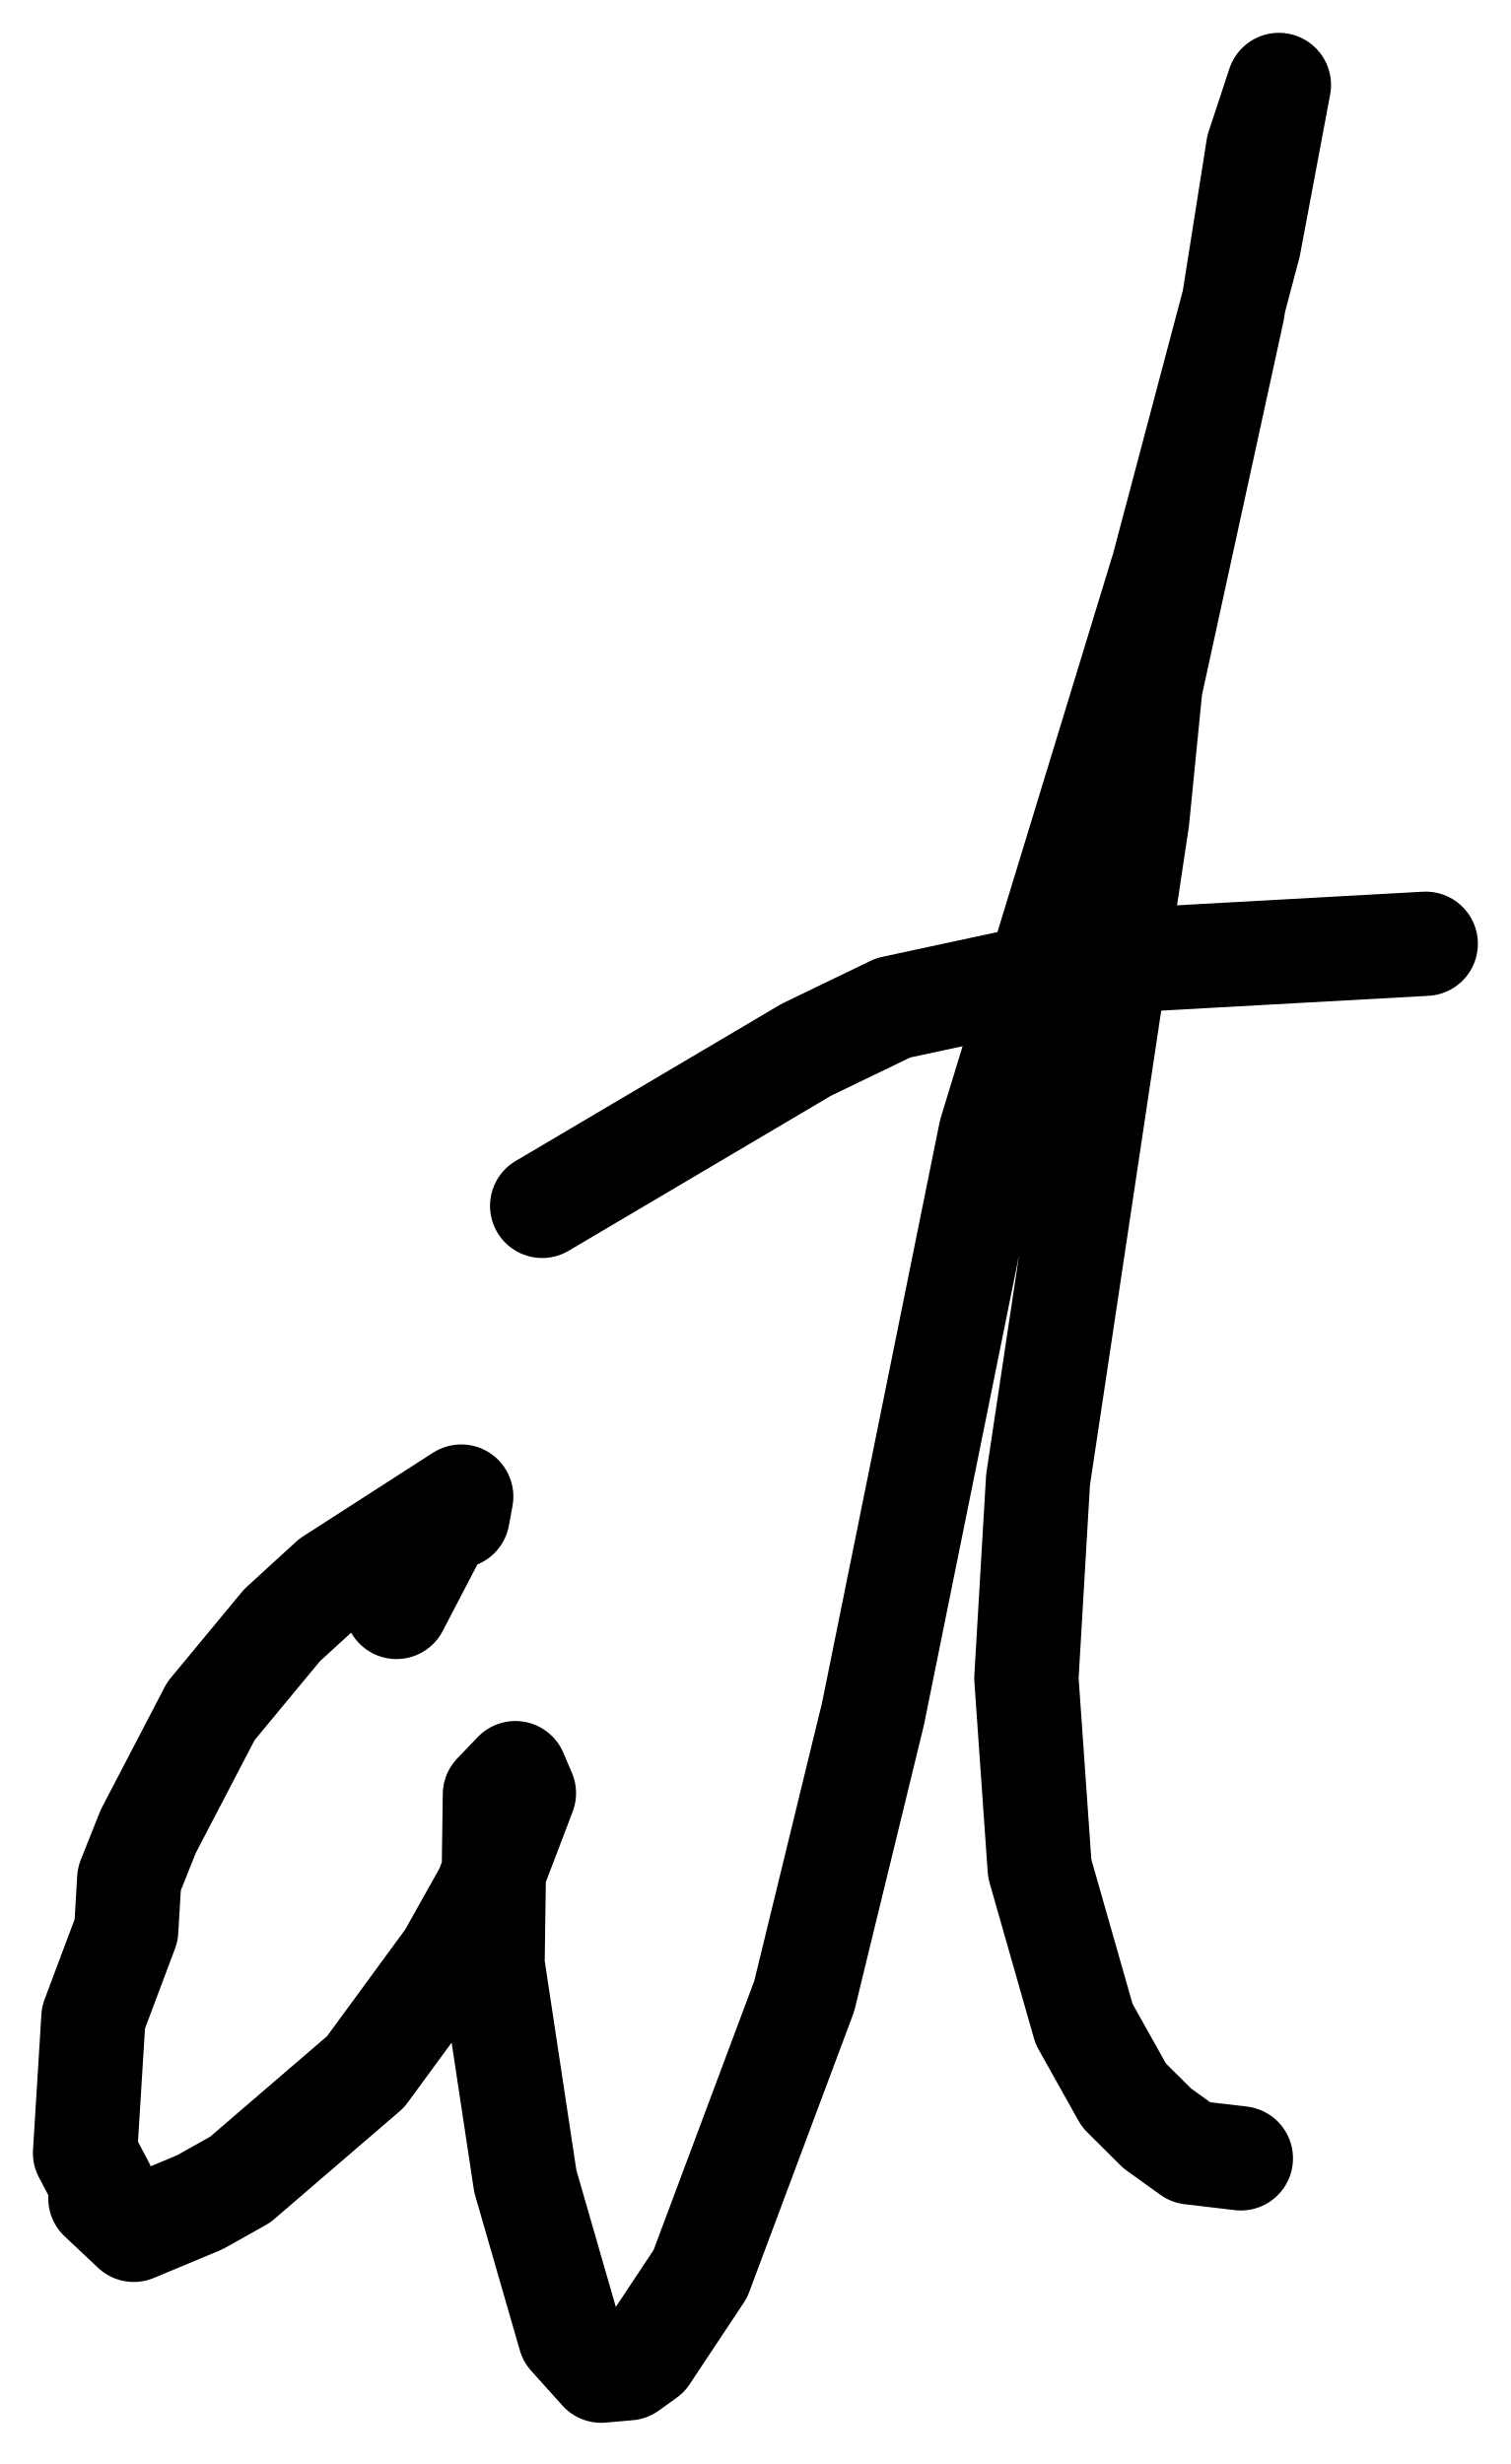
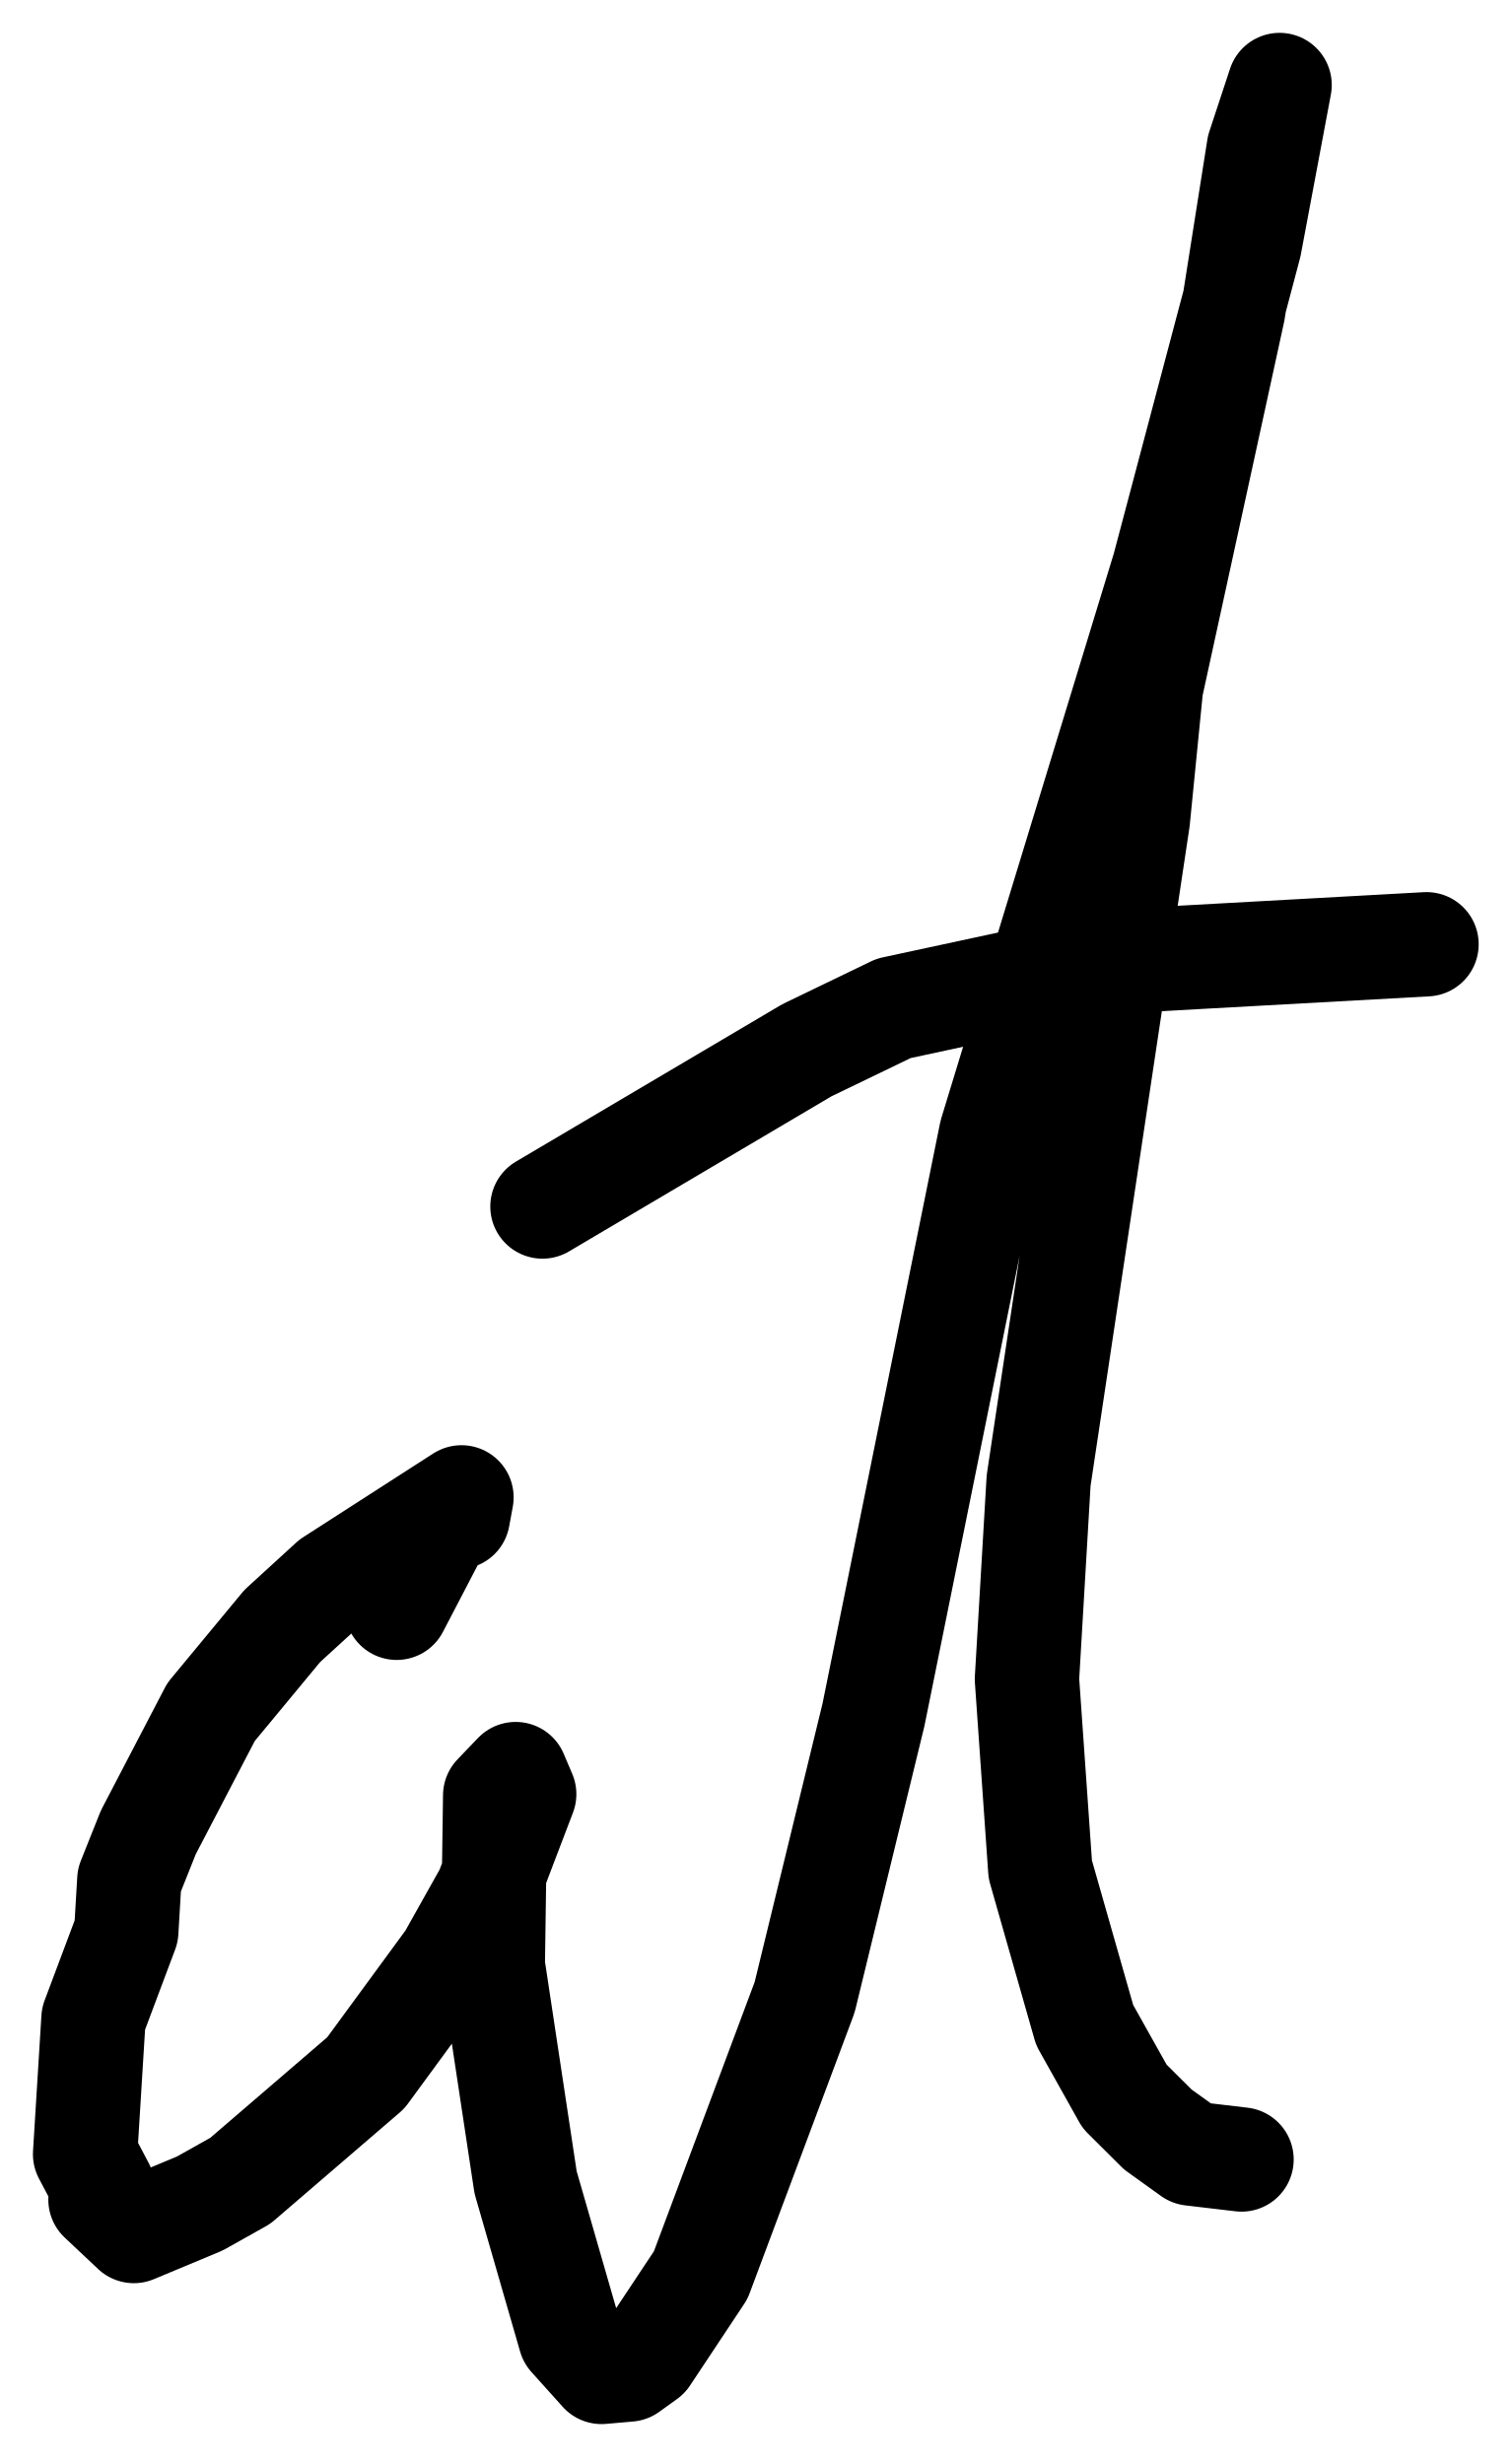
- <svg xmlns="http://www.w3.org/2000/svg" viewBox="47.88 419.367 18.385 29.988">
+ <svg xmlns="http://www.w3.org/2000/svg" viewBox="47.88 419.367 18.385 29.972">
  <path d="M 52.705 438.924 L 53.273 437.834 L 53.449 437.82 L 53.493 437.581 L 51.911 438.599 L 51.313 439.146 L 50.447 440.192 L 49.684 441.656 L 49.453 442.235 L 49.416 442.859 L 49.017 443.922 L 48.915 445.571 L 49.127 445.973 L 49.102 446.123 L 49.508 446.505 L 50.311 446.17 L 50.803 445.894 L 52.329 444.582 L 53.346 443.194 L 53.803 442.379 L 54.256 441.191 L 54.152 440.947 L 53.903 441.207 L 53.874 443.275 L 54.273 445.914 L 54.816 447.796 L 55.196 448.219 L 55.527 448.19 L 55.744 448.034 L 56.403 447.041 L 57.667 443.662 L 58.504 440.227 L 59.936 433.154 L 62.038 426.273 L 63.078 422.35 L 63.444 420.401 L 63.192 421.165 L 62.878 423.153 L 61.88 427.727 L 61.72 429.339 L 60.513 437.376 L 60.371 439.792 L 60.533 442.107 L 61.073 444 L 61.559 444.868 L 61.964 445.271 L 62.371 445.563 L 62.981 445.635" fill="none" stroke="#000000" stroke-width="1.269" stroke-linecap="round" stroke-linejoin="round" stroke-opacity="1" />
  <path d="M 65.231 430.853 L 61.382 431.066 L 58.749 431.633 L 57.693 432.143 L 54.478 434.043" fill="none" stroke="#000000" stroke-width="1.269" stroke-linecap="round" stroke-linejoin="round" stroke-opacity="1" />
</svg>
